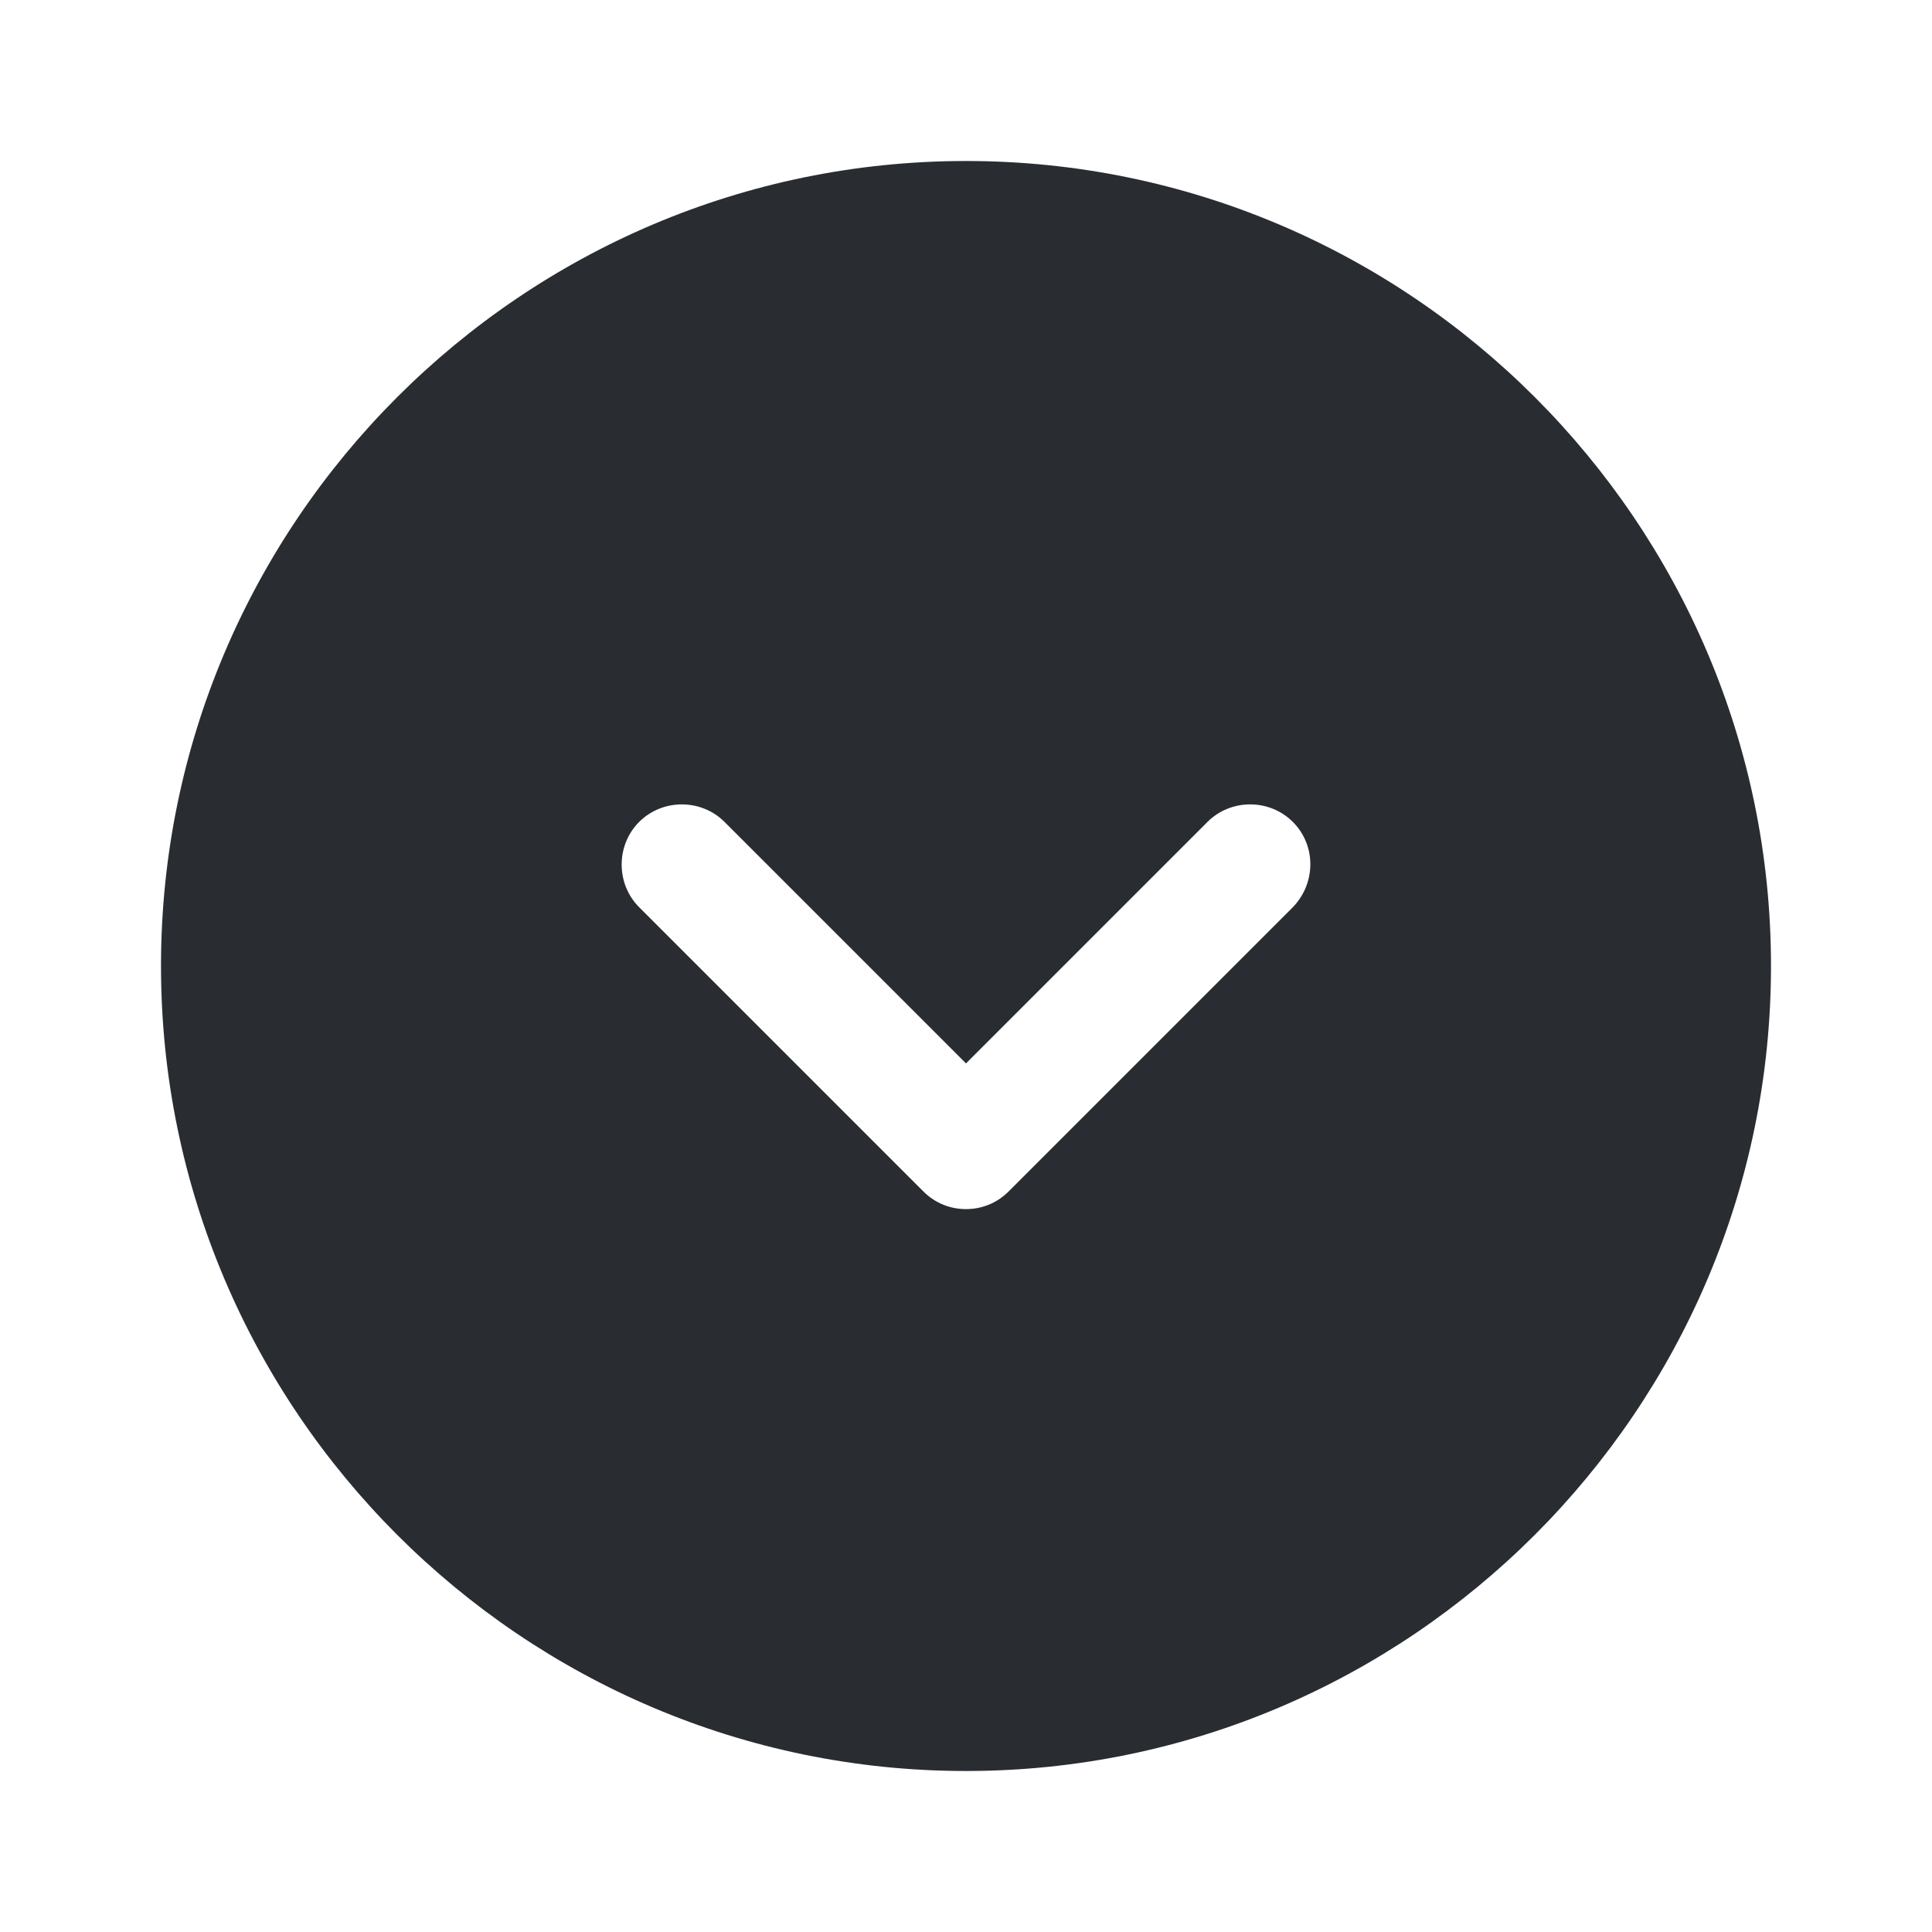
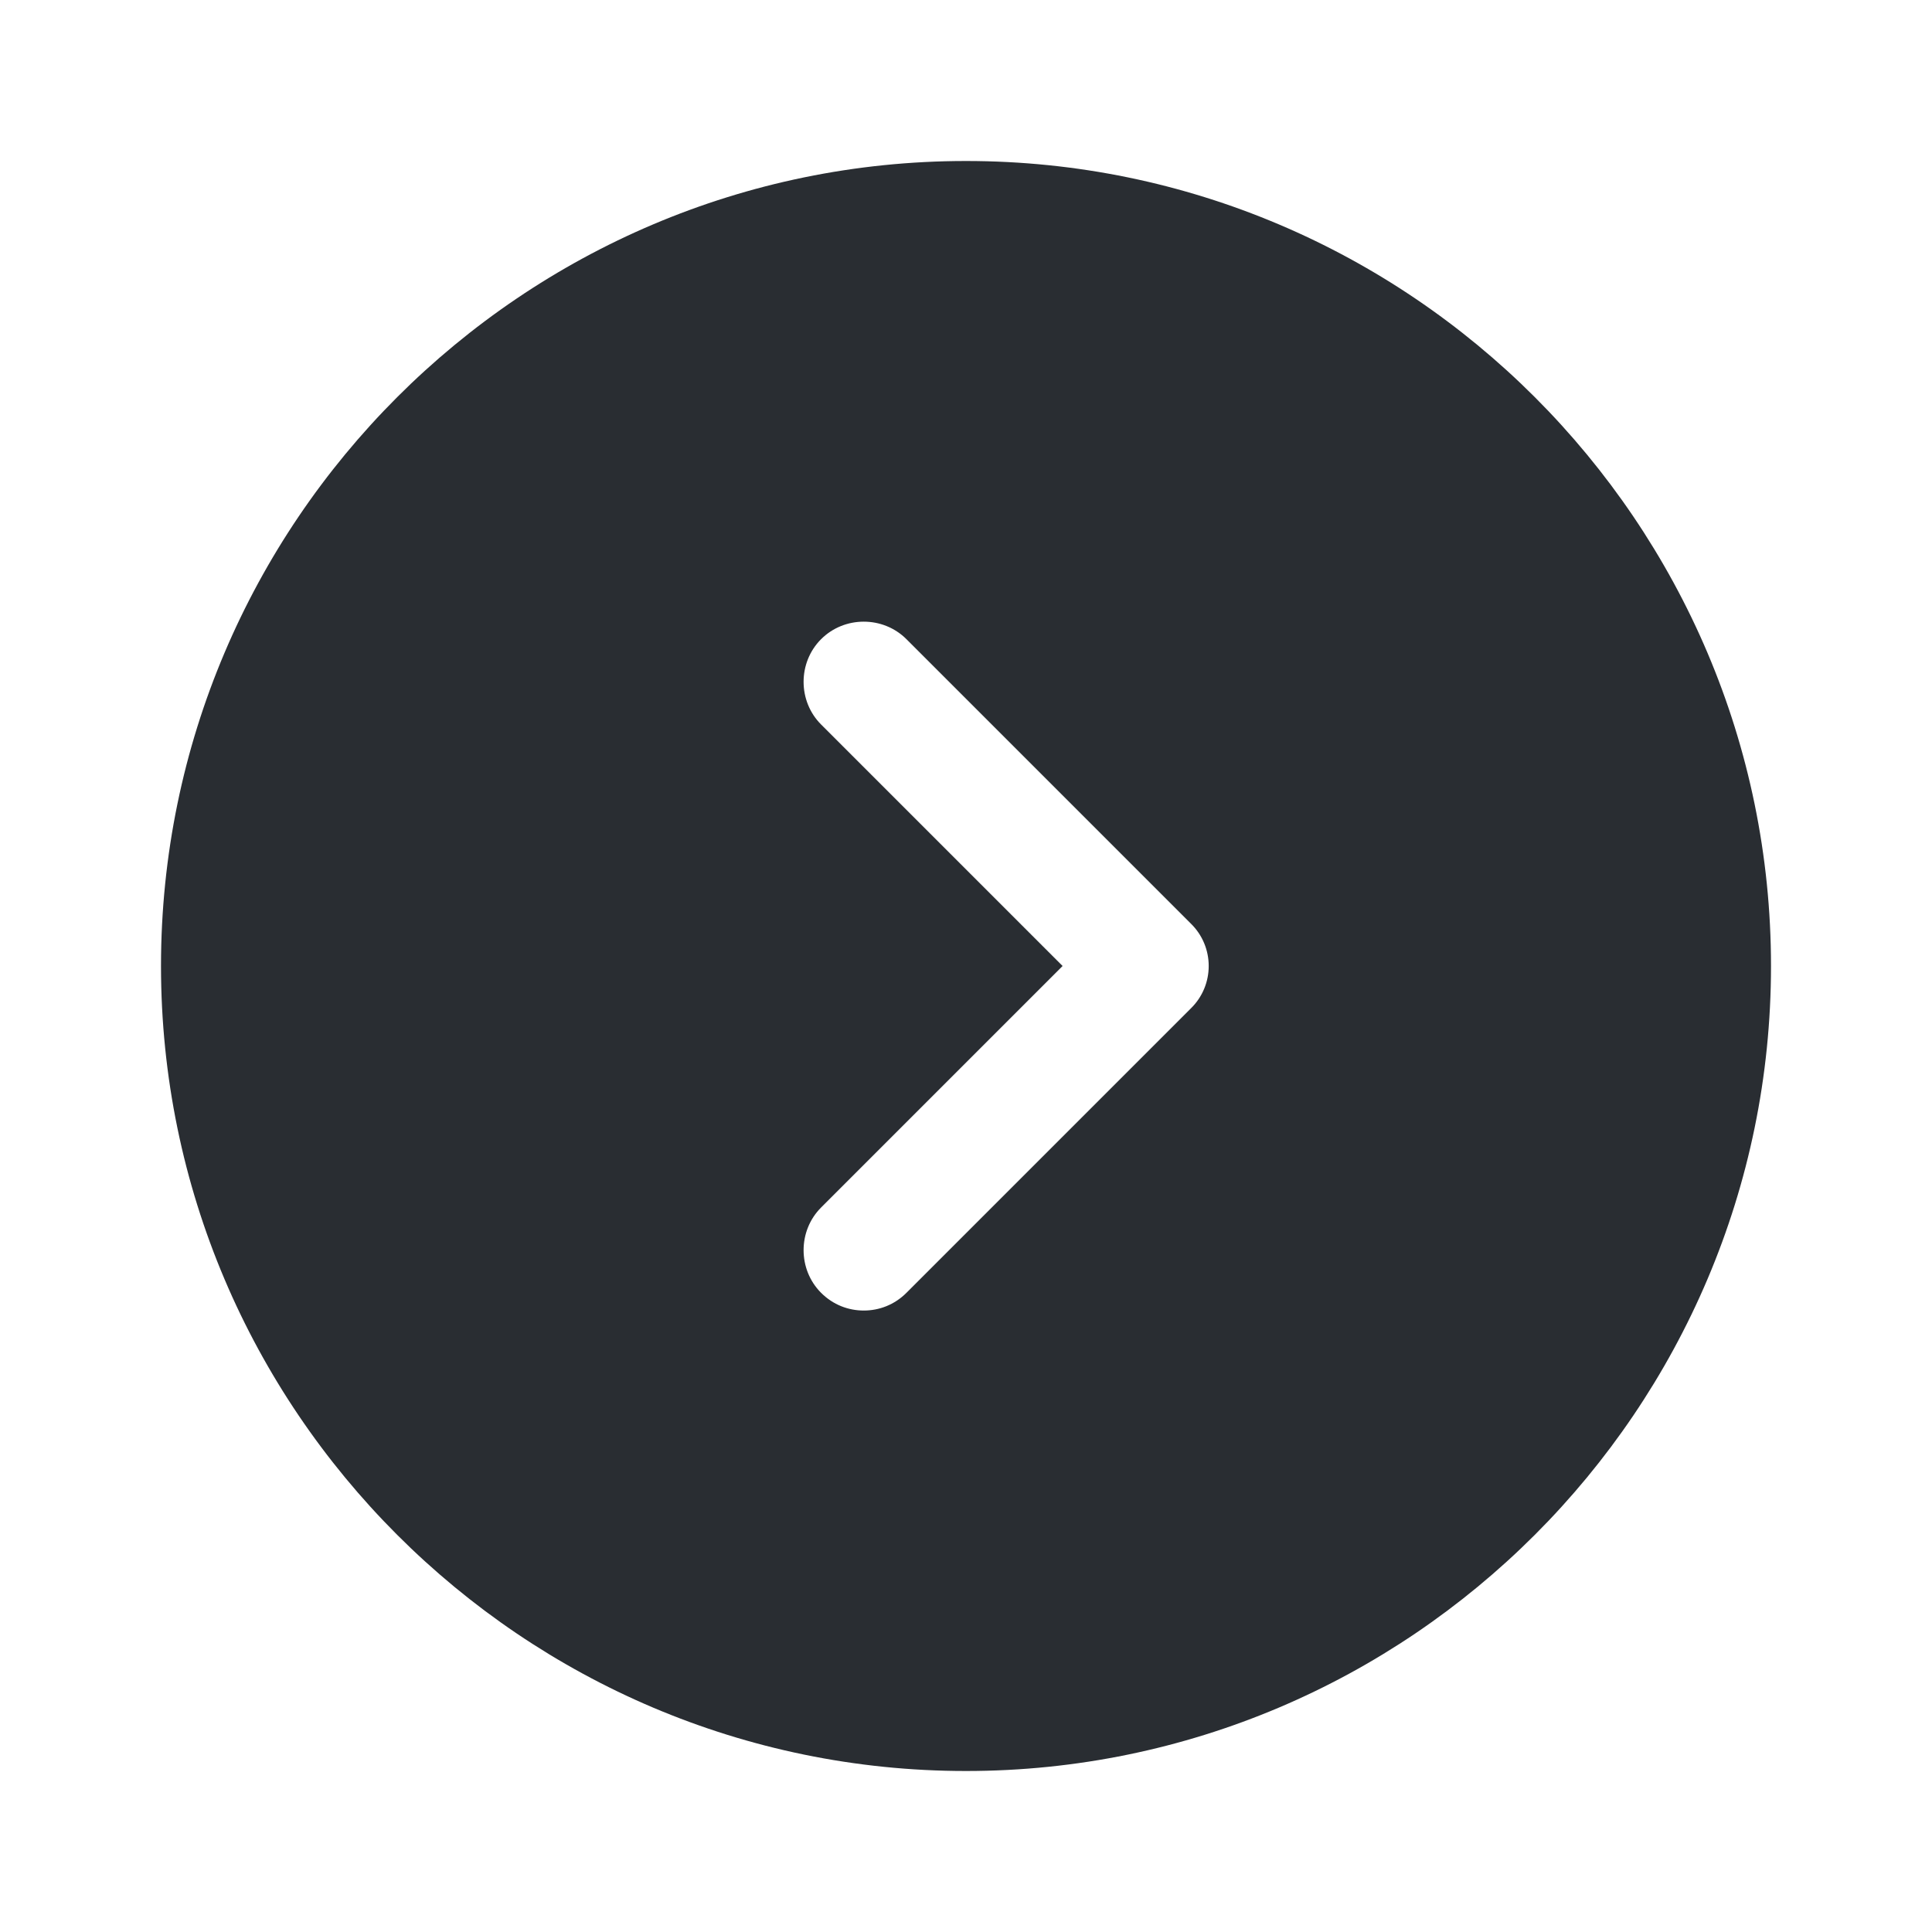
<svg xmlns="http://www.w3.org/2000/svg" width="24" height="24" viewBox="0 0 24 24" fill="none">
-   <path d="M12 2C6.49 2 2 6.49 2 12C2 17.51 6.49 22 12 22C17.51 22 22 17.51 22 12C22 6.49 17.51 2 12 2ZM16.06 11.27L12.53 14.8C12.38 14.95 12.19 15.02 12 15.02C11.81 15.02 11.62 14.95 11.47 14.8L7.94 11.27C7.65 10.98 7.65 10.5 7.94 10.21C8.23 9.92 8.71 9.92 9 10.21L12 13.21L15 10.21C15.29 9.92 15.77 9.92 16.06 10.21C16.35 10.5 16.35 10.97 16.06 11.27Z" fill="#292D32" />
+   <path d="M12 2C6.49 2 2 6.49 2 12C2 17.51 6.49 22 12 22C17.51 22 22 17.51 22 12C22 6.49 17.51 2 12 2ZM14.79 12.53L11.26 16.06C11.11 16.21 10.92 16.28 10.73 16.28C10.54 16.28 10.35 16.21 10.2 16.06C9.91 15.77 9.91 15.29 10.2 15L13.2 12L10.2 9C9.91 8.71 9.91 8.23 10.2 7.94C10.49 7.65 10.97 7.65 11.26 7.94L14.79 11.47C15.09 11.76 15.09 12.24 14.79 12.53Z" fill="#292D32" />
</svg>
